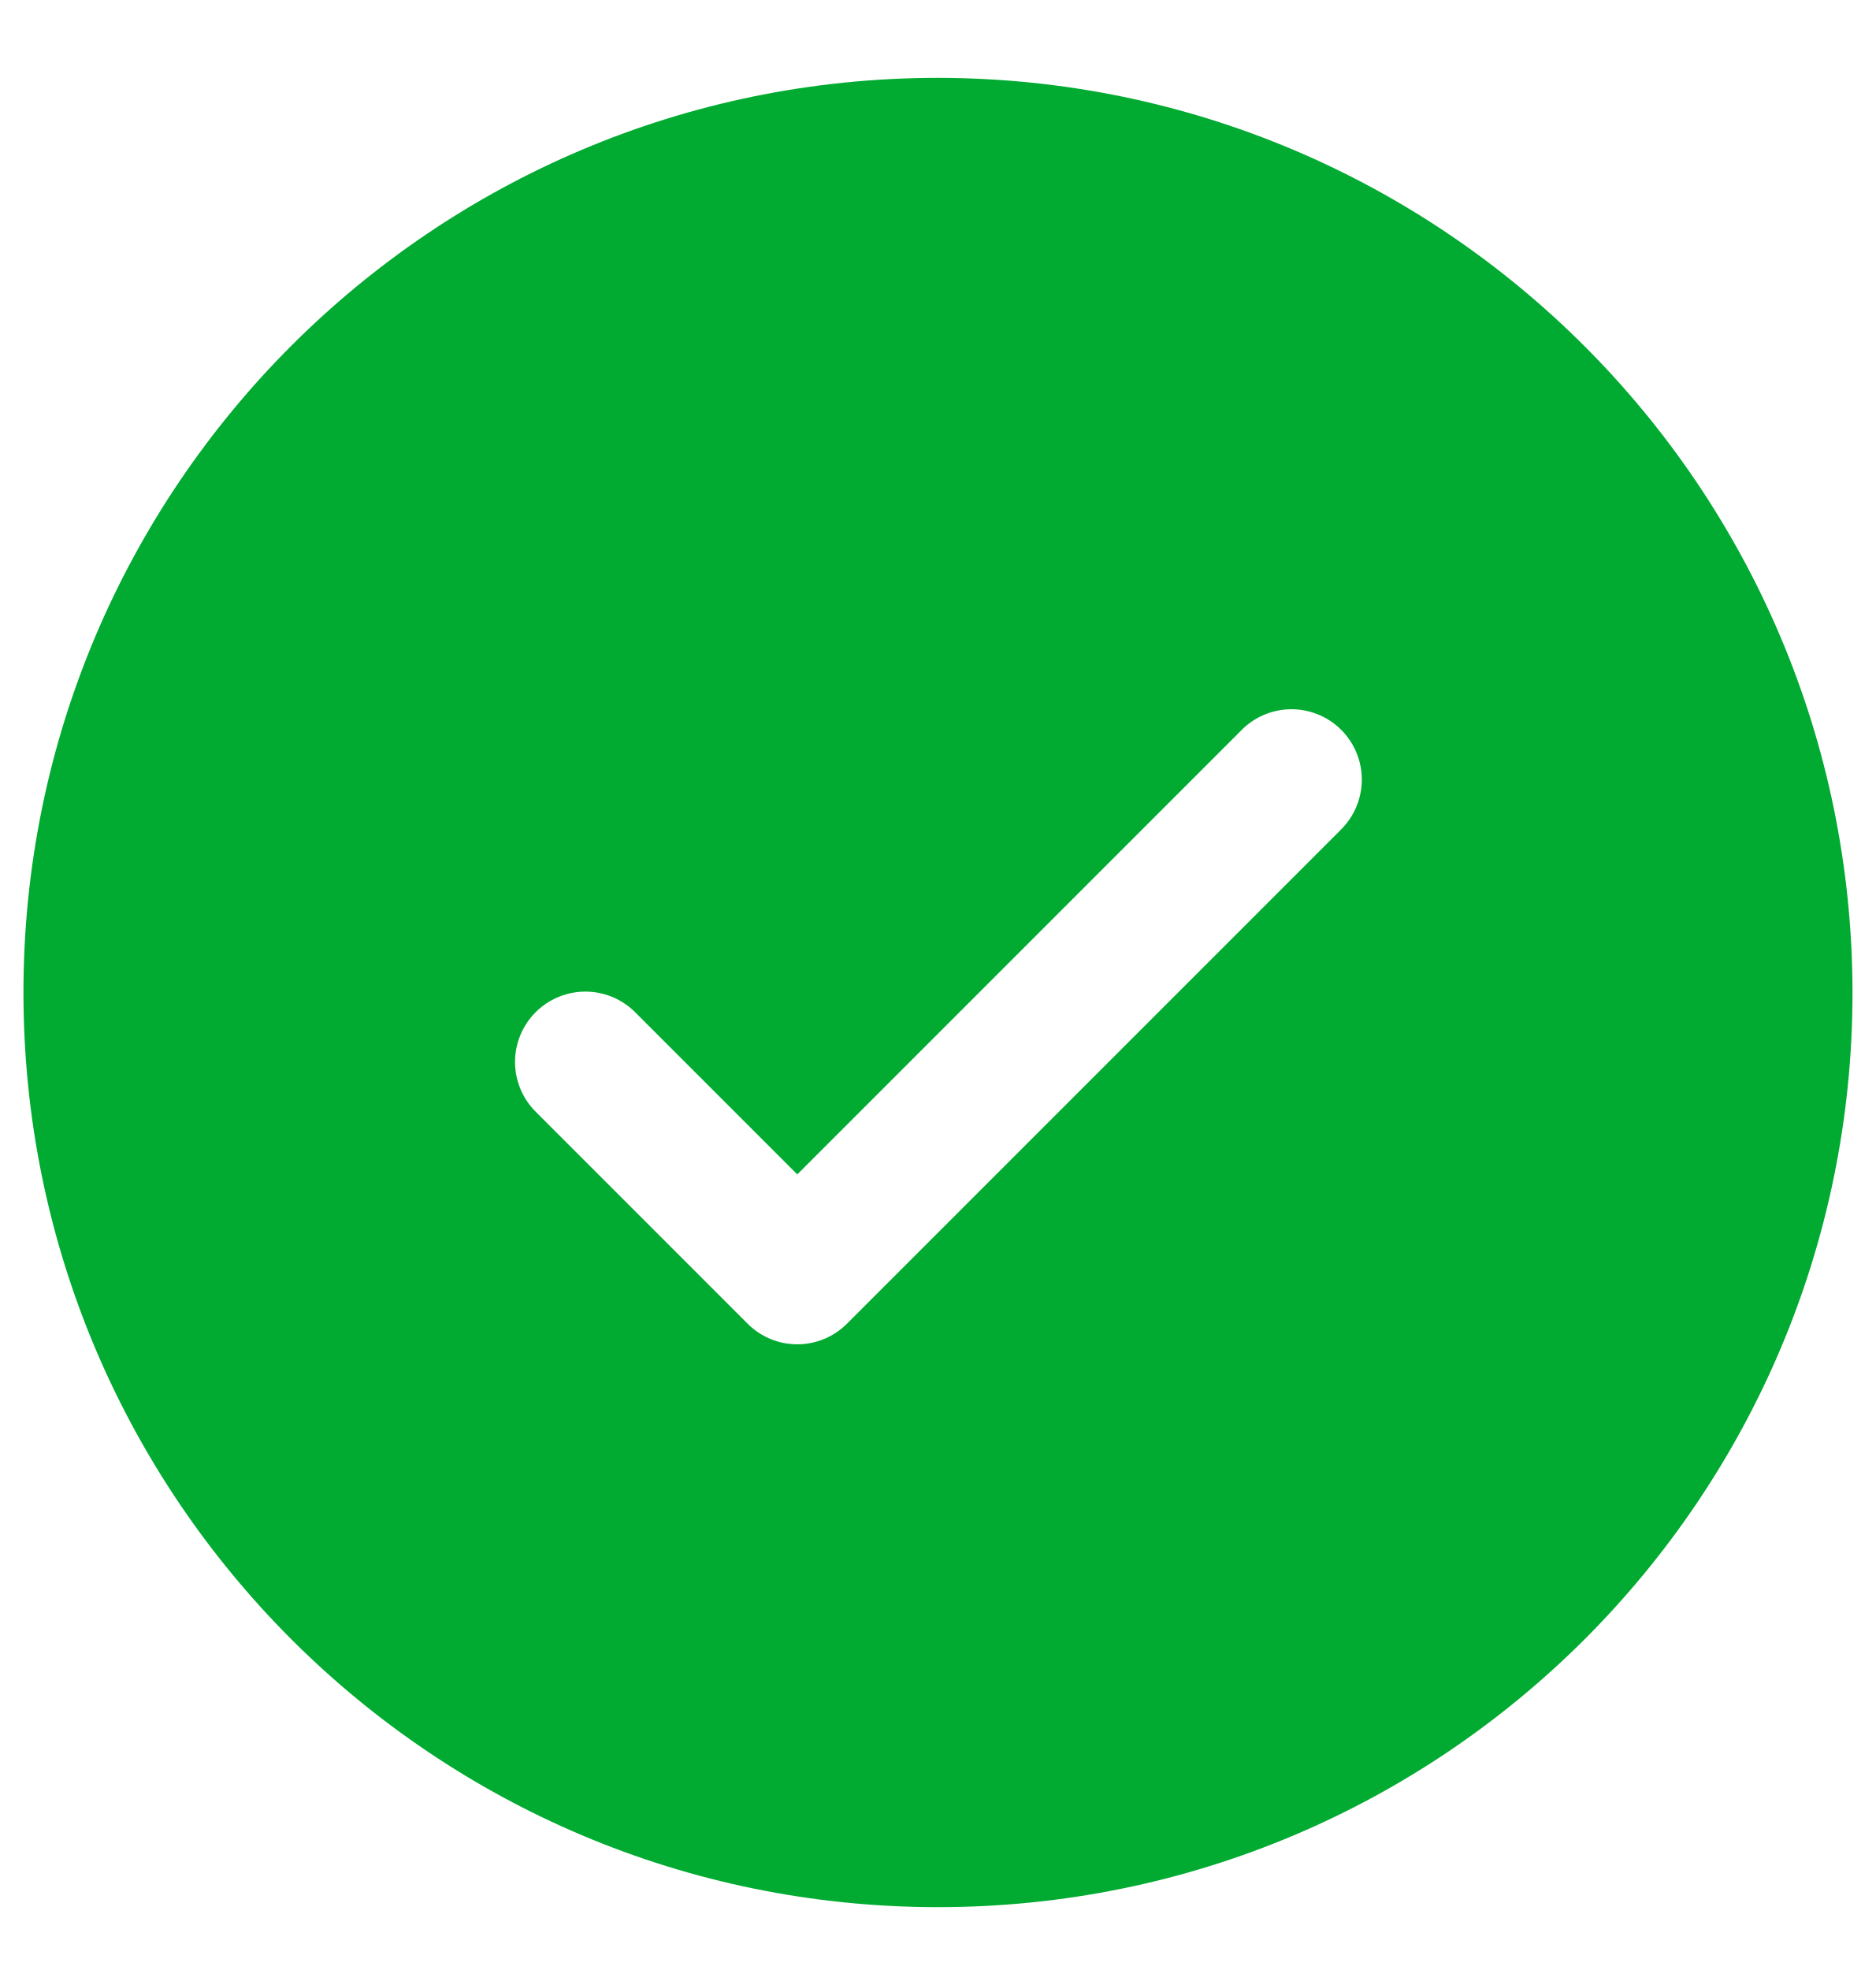
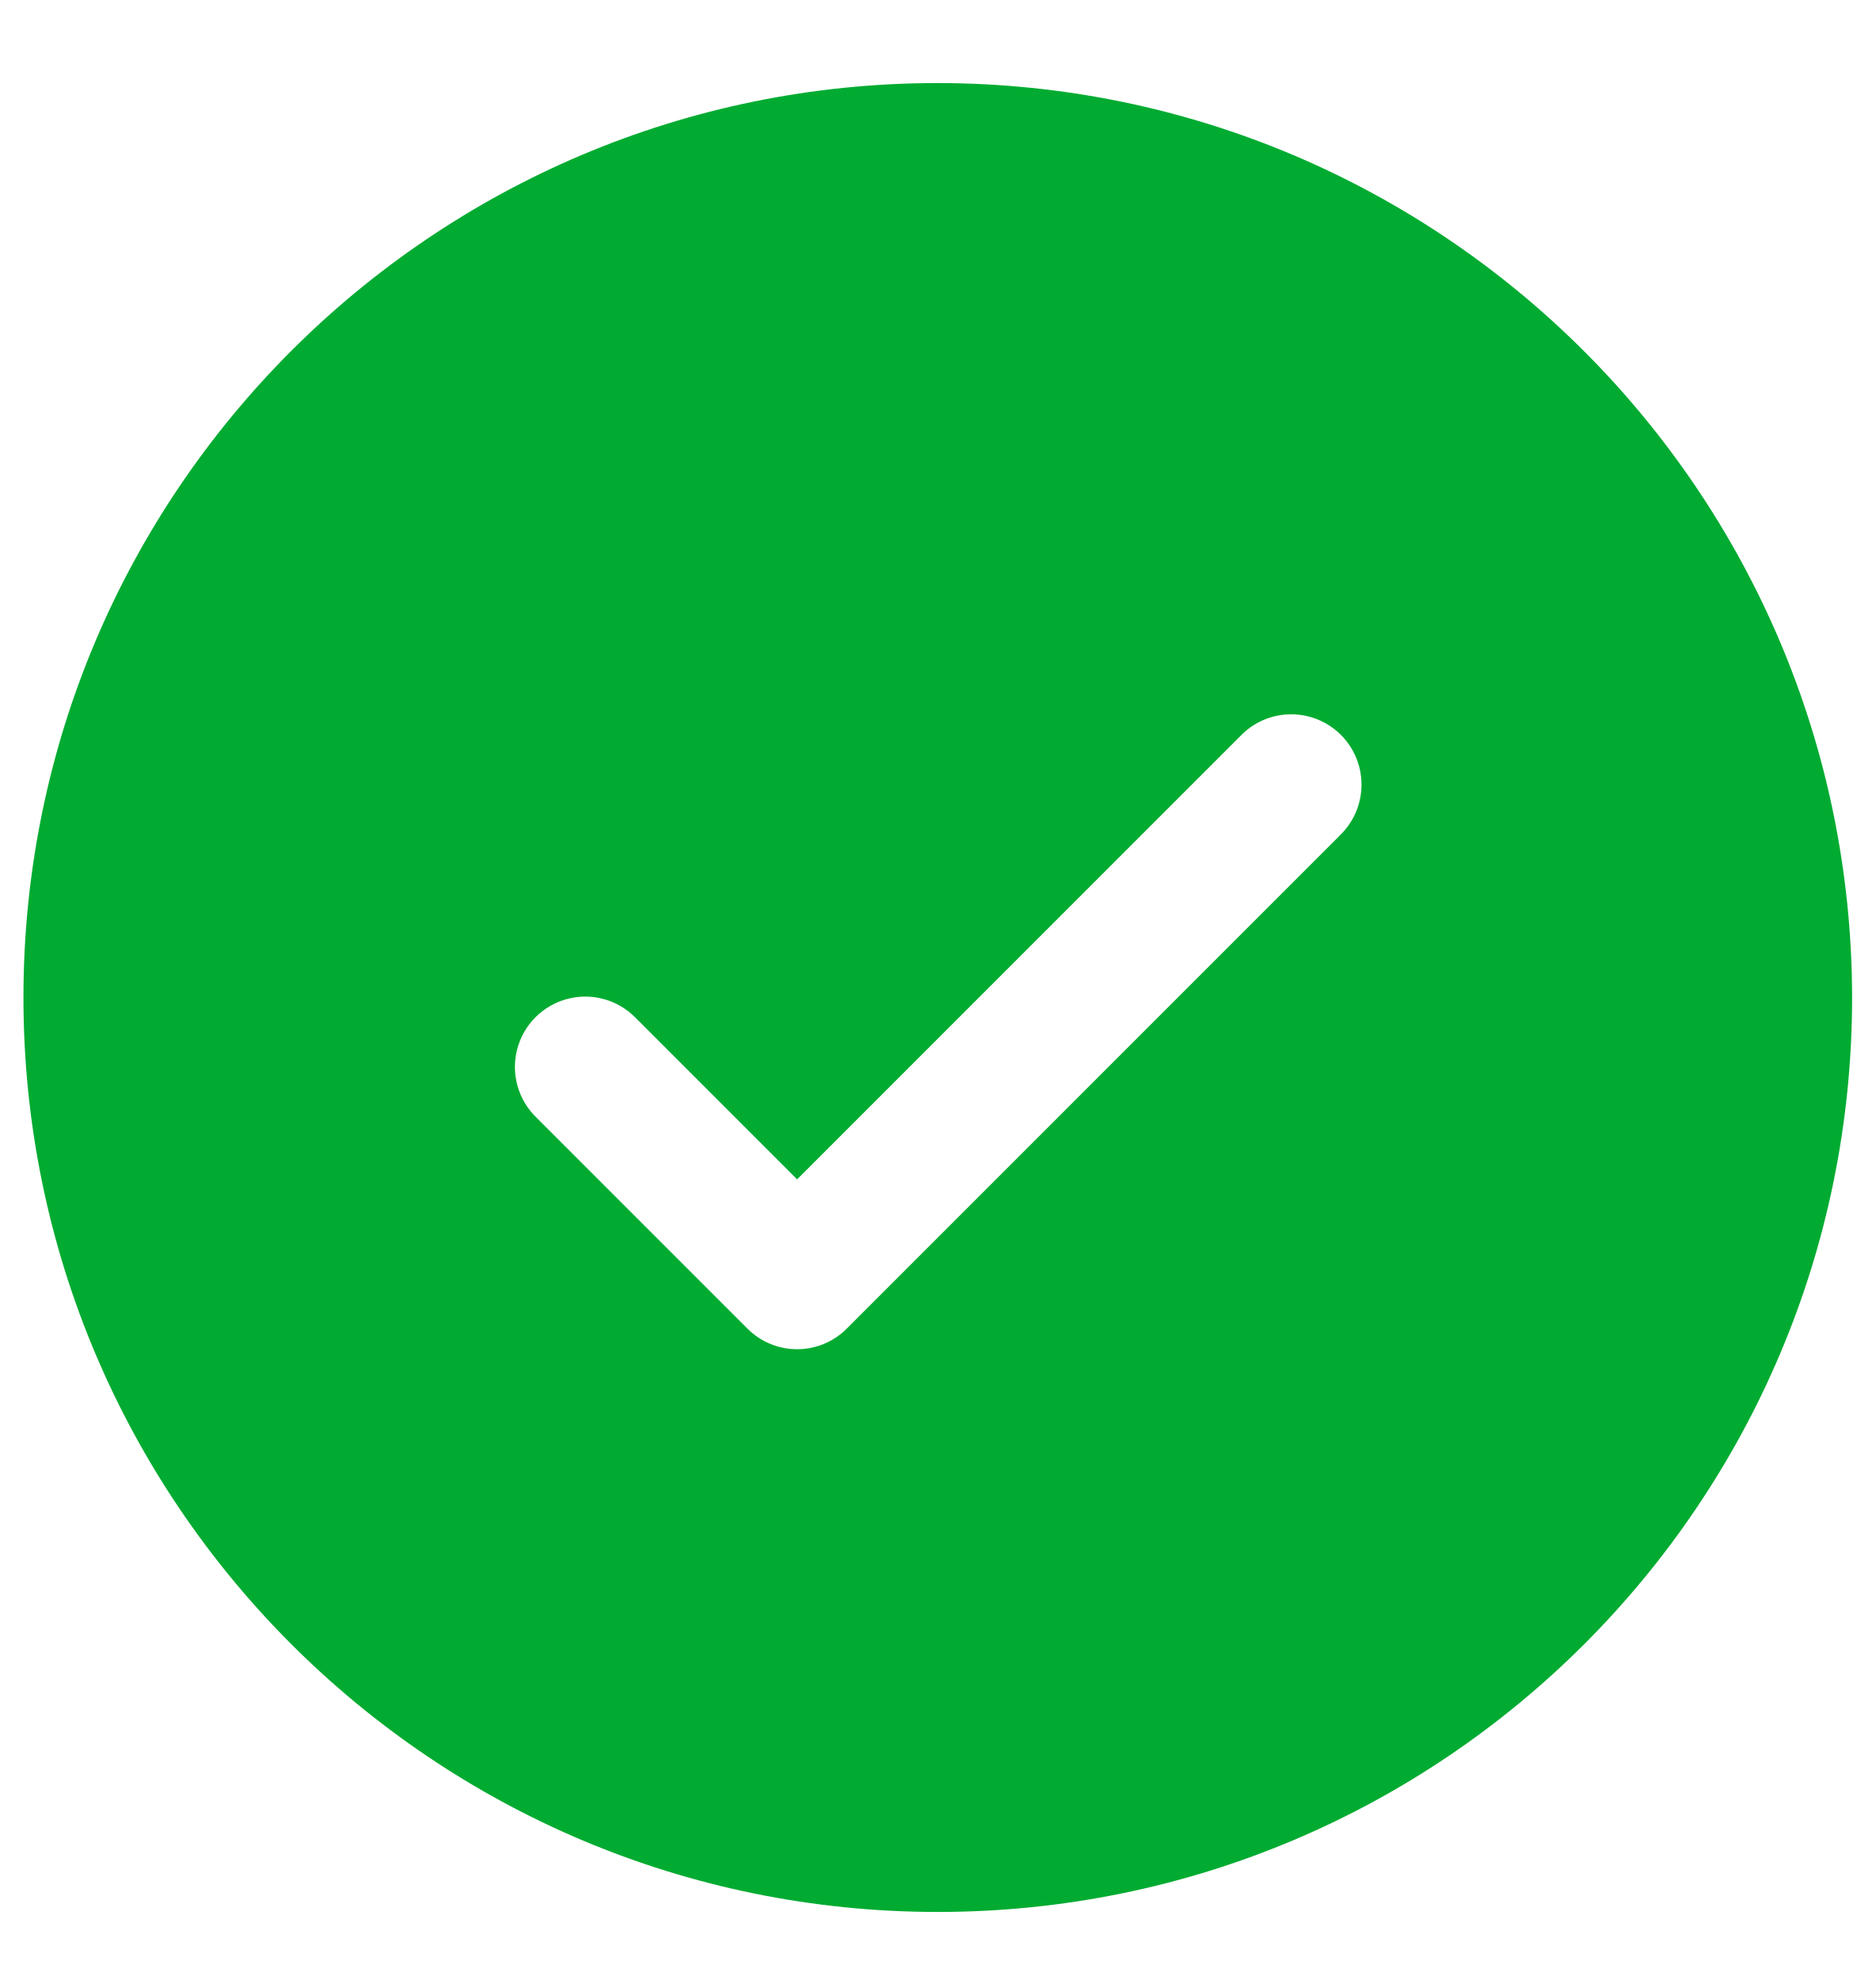
- <svg xmlns="http://www.w3.org/2000/svg" width="20" height="21" fill="none" viewBox="0 0 20 21">
+ <svg xmlns="http://www.w3.org/2000/svg" width="18" height="19" fill="none" viewBox="0 0 20 21">
  <path d="M10 .83a9.75 9.75 0 1 0 9.75 9.75A9.76 9.76 0 0 0 10 .83Zm4.28 8.03-5.25 5.25a.748.748 0 0 1-1.06 0l-2.25-2.25a.75.75 0 1 1 1.06-1.061l1.72 1.72 4.72-4.72a.75.75 0 1 1 1.06 1.06Z" fill="#01AB31" />
</svg>
